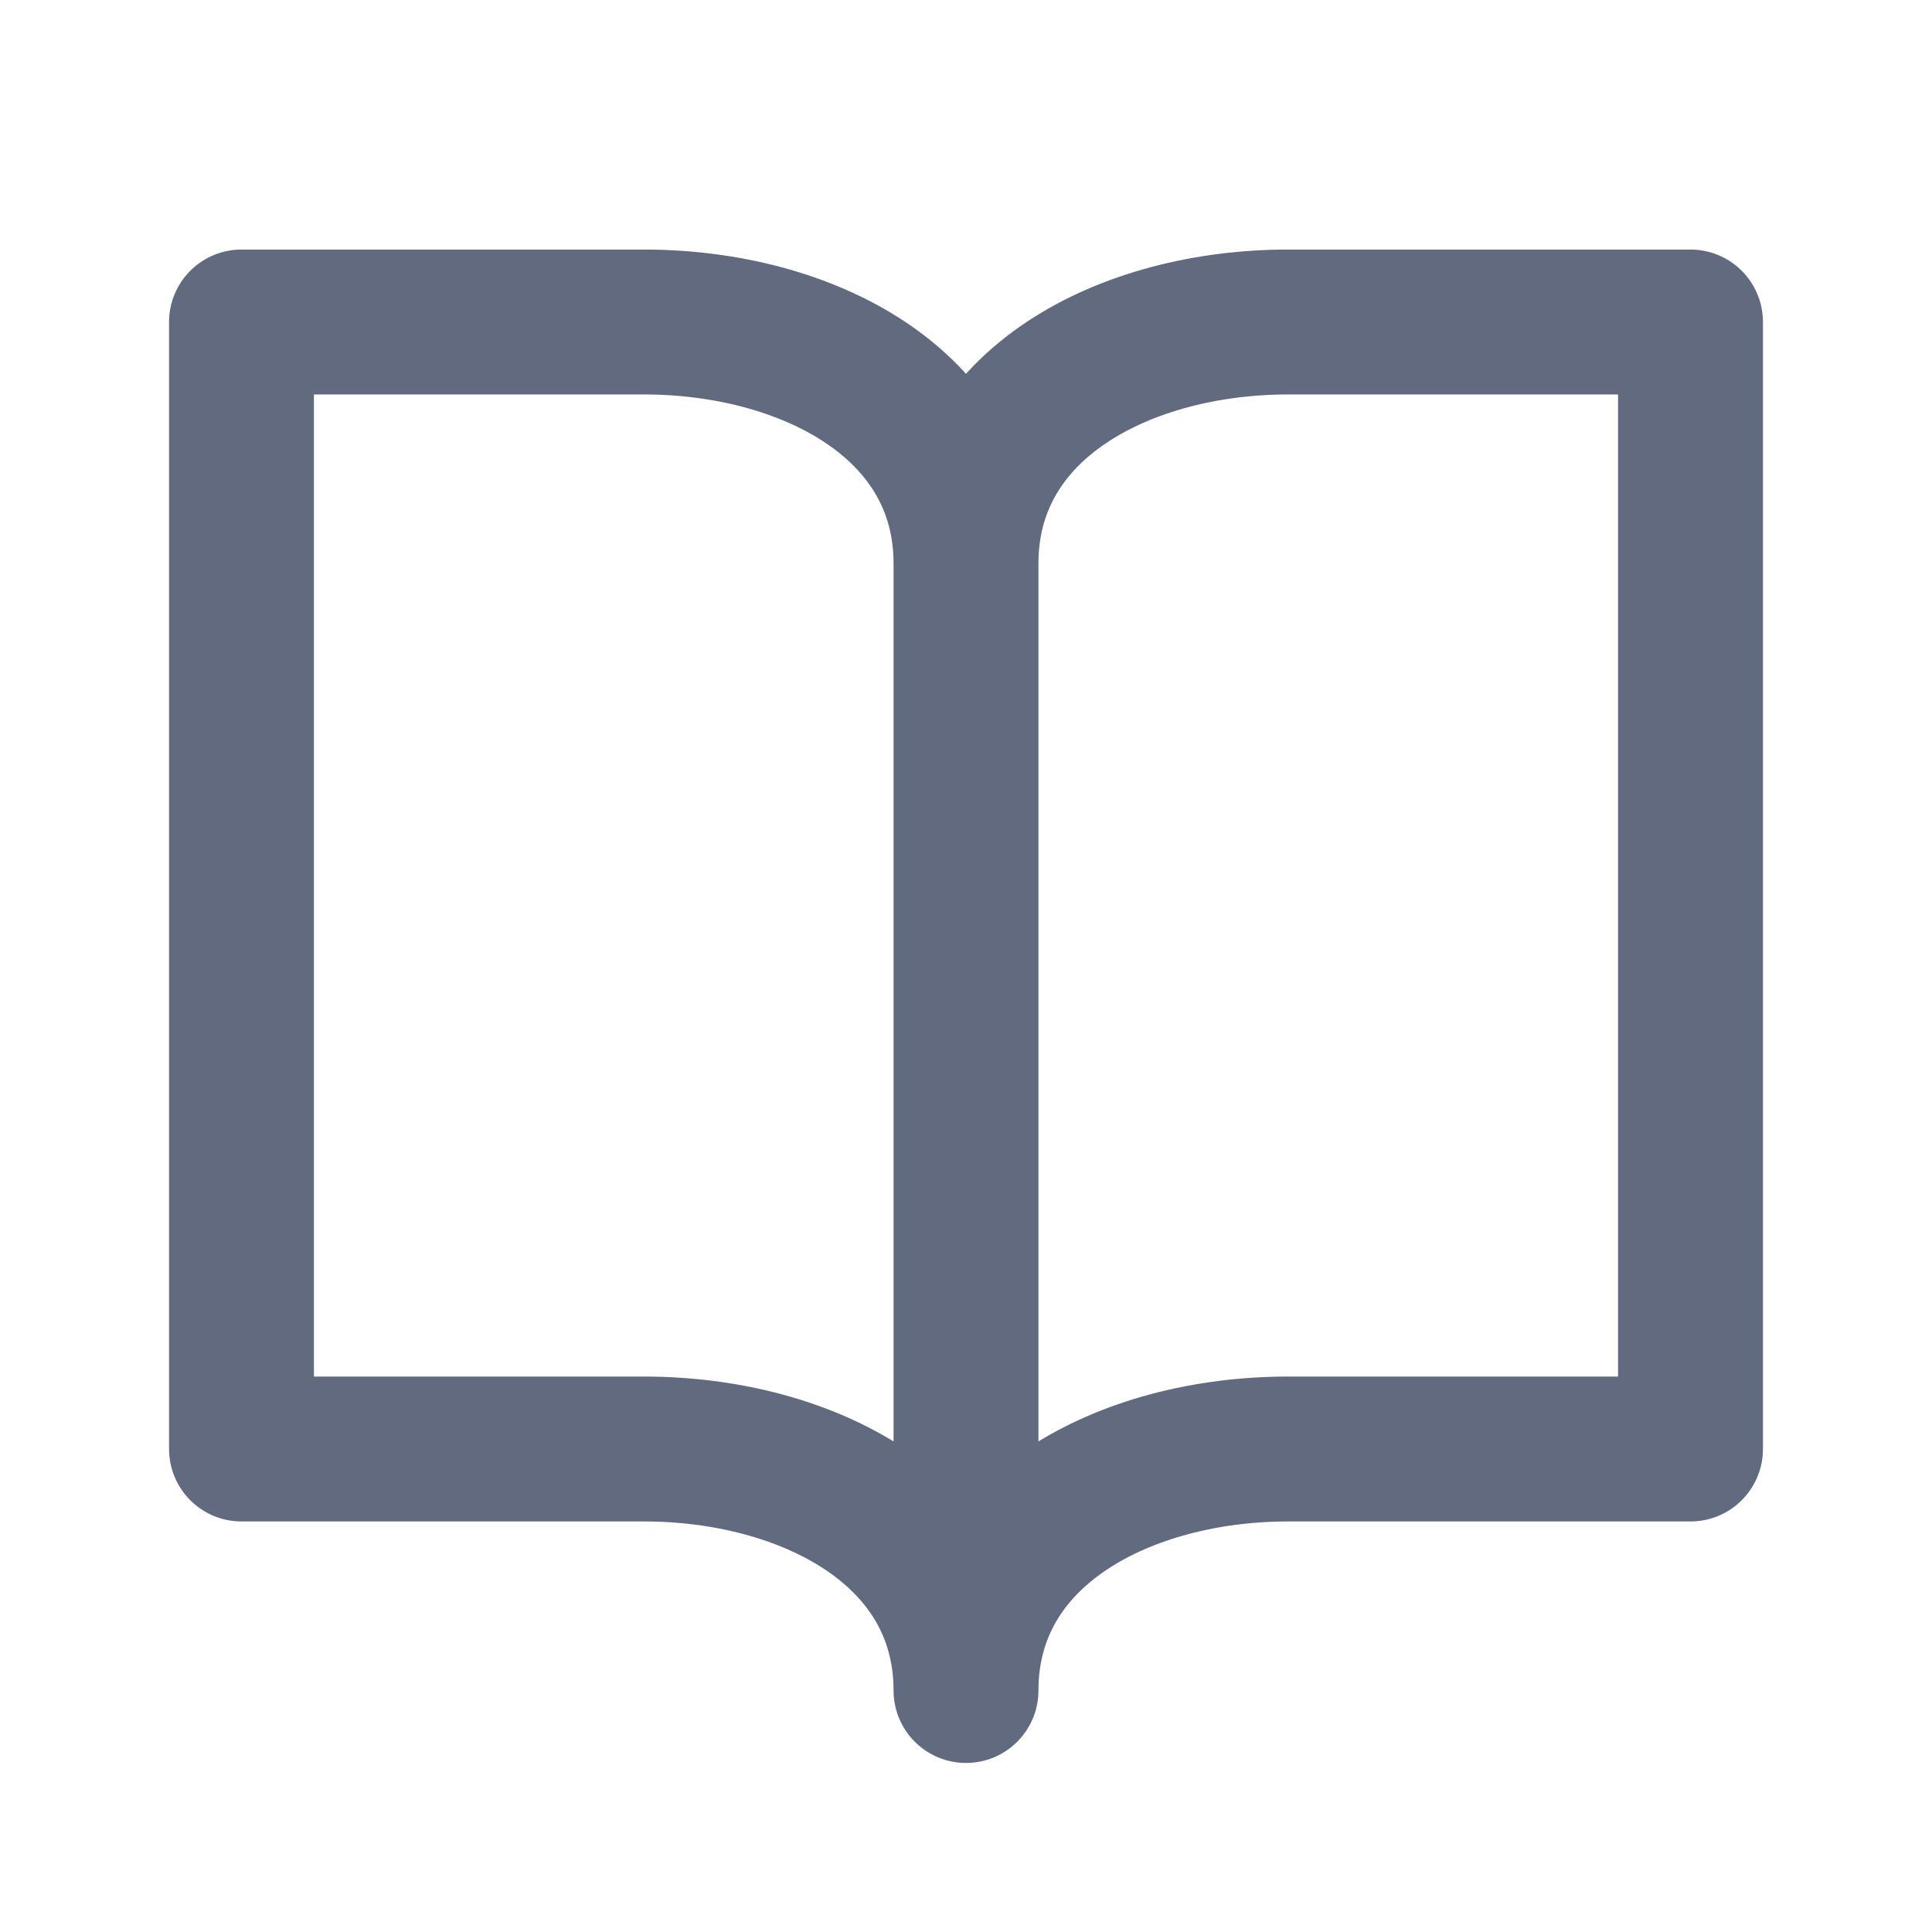
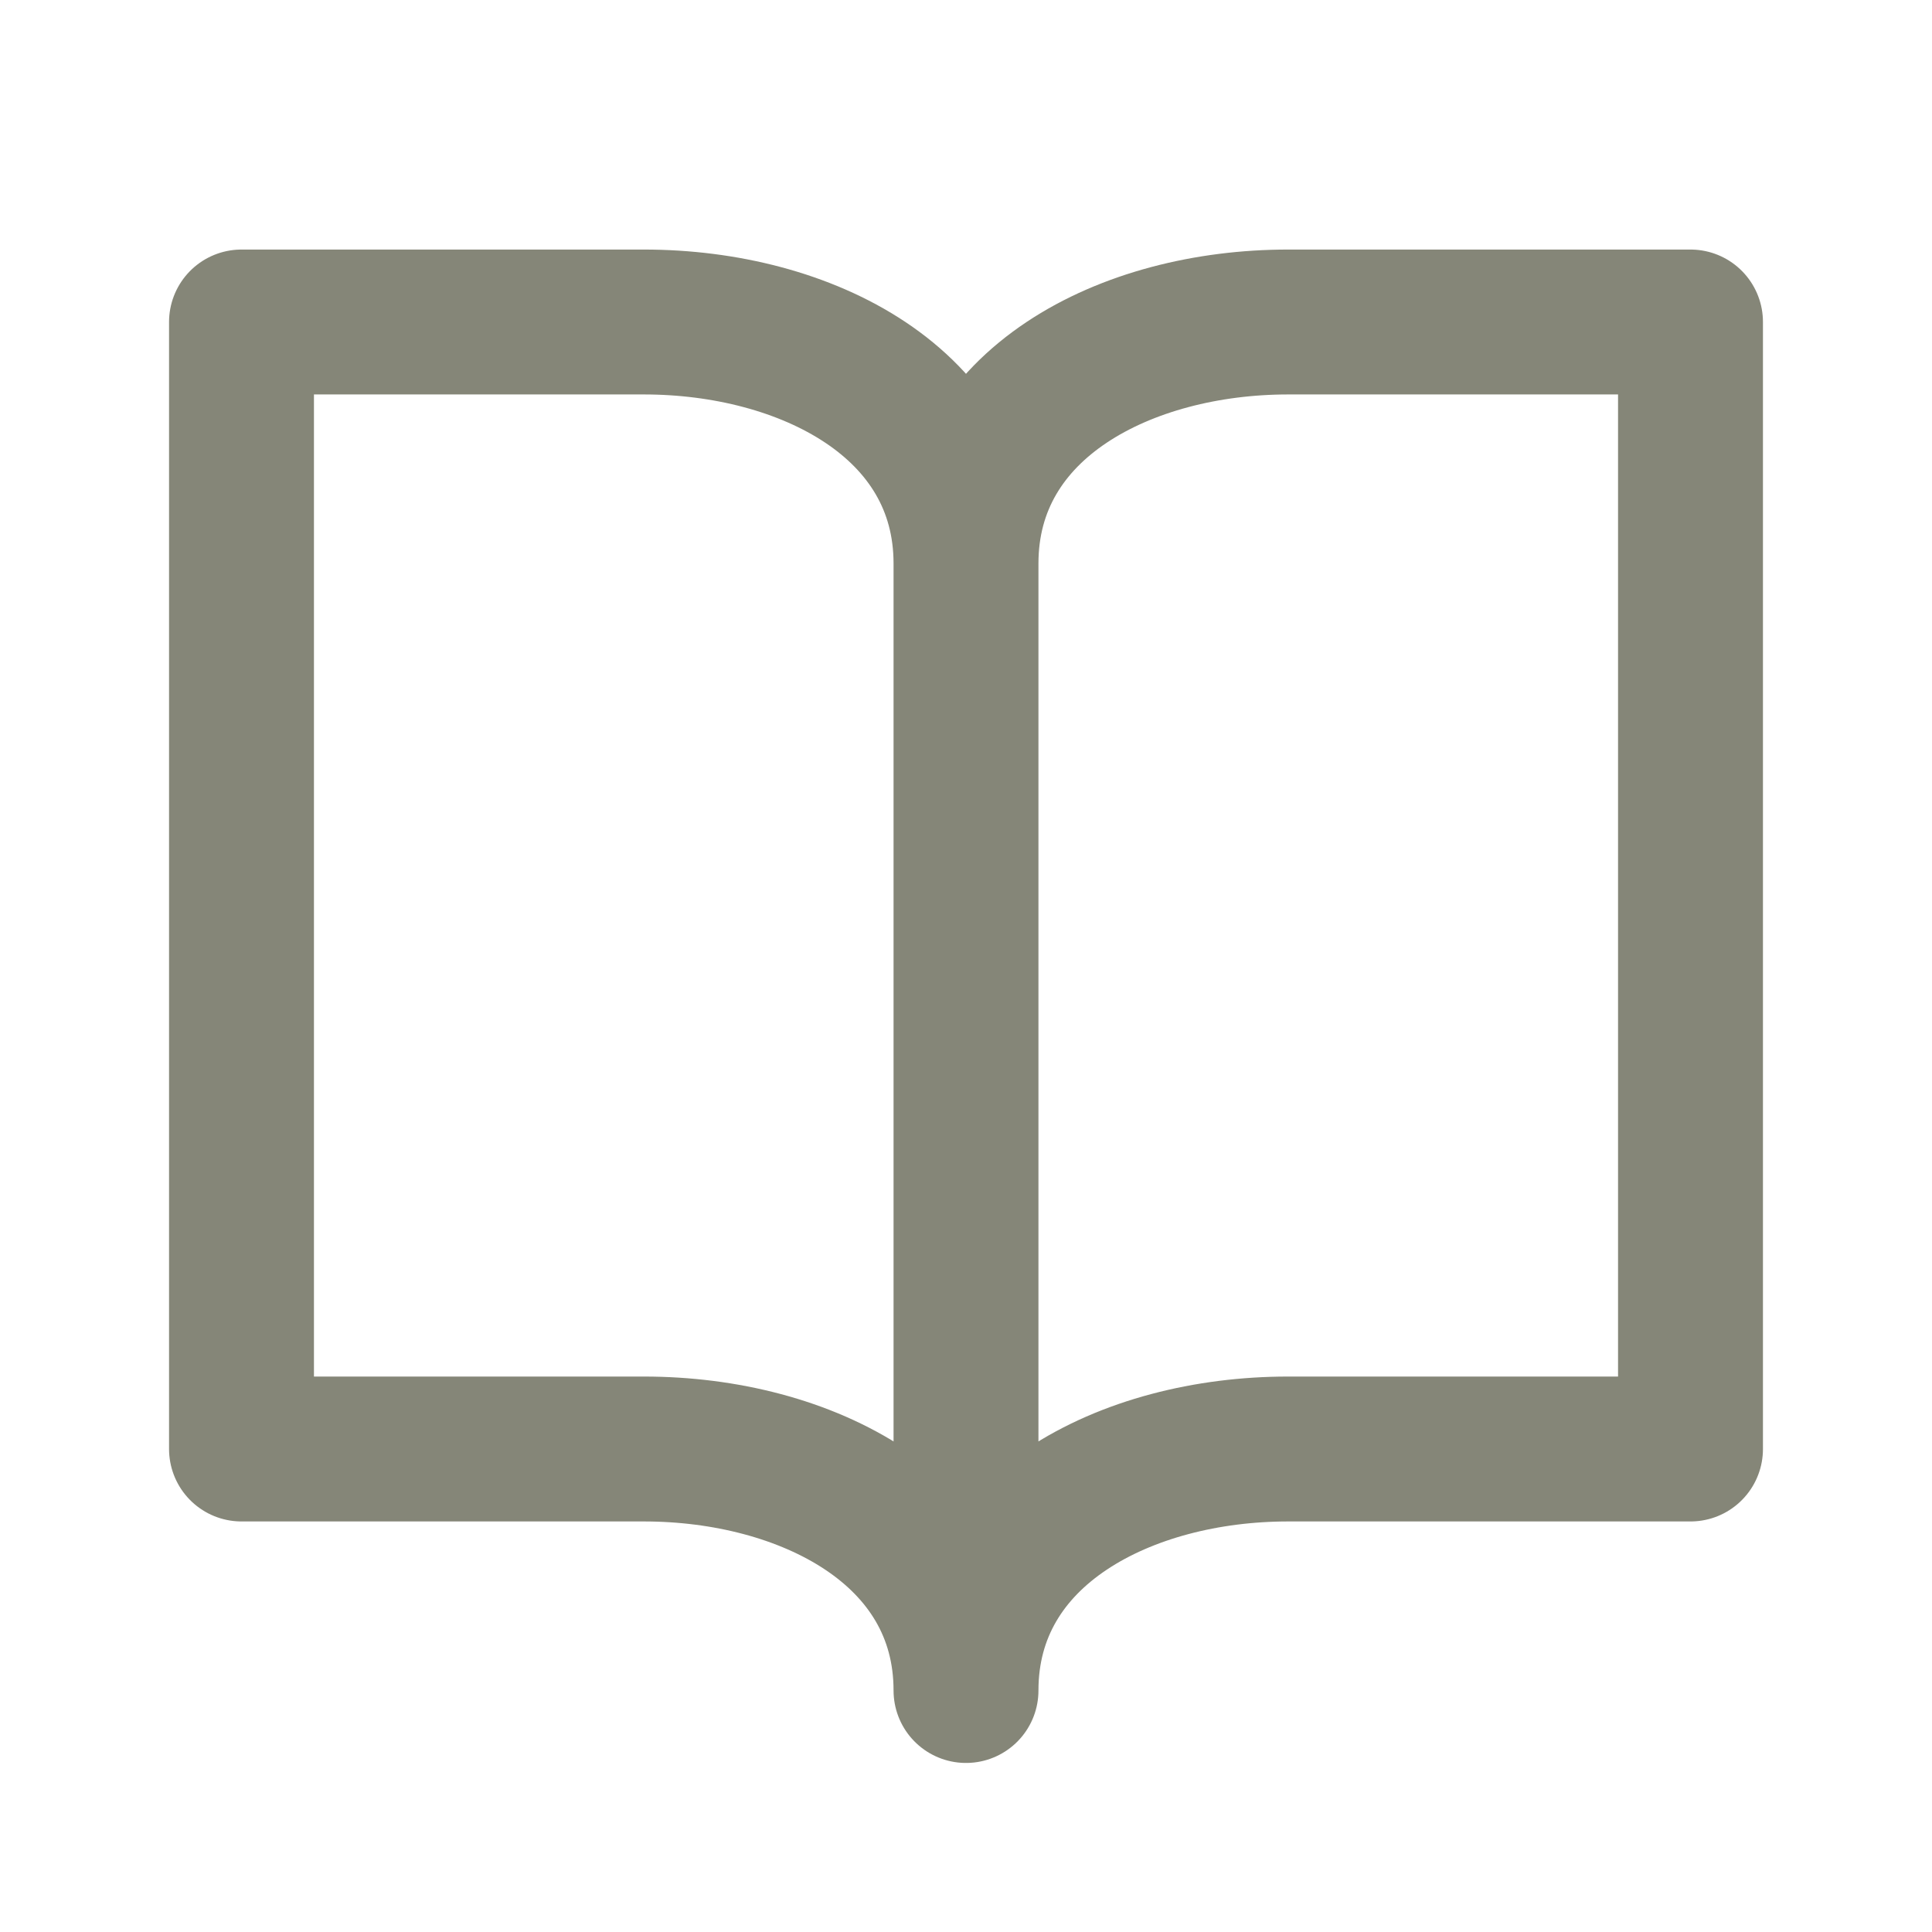
- <svg xmlns="http://www.w3.org/2000/svg" width="24" height="24" viewBox="0 0 24 24" fill="none" stroke="#626A80" stroke-width="1.8" stroke-linecap="round" stroke-linejoin="round">
+ <svg xmlns="http://www.w3.org/2000/svg" width="24" height="24" viewBox="0 0 24 24" fill="none" stroke="#858678" stroke-width="1.8" stroke-linecap="round" stroke-linejoin="round">
  <path d="M3 4h5c2 0 4 1 4 3v14c0-2-2-3-4-3H3zM21 4h-5c-2 0-4 1-4 3v14c0-2 2-3 4-3h5z" />
</svg>
